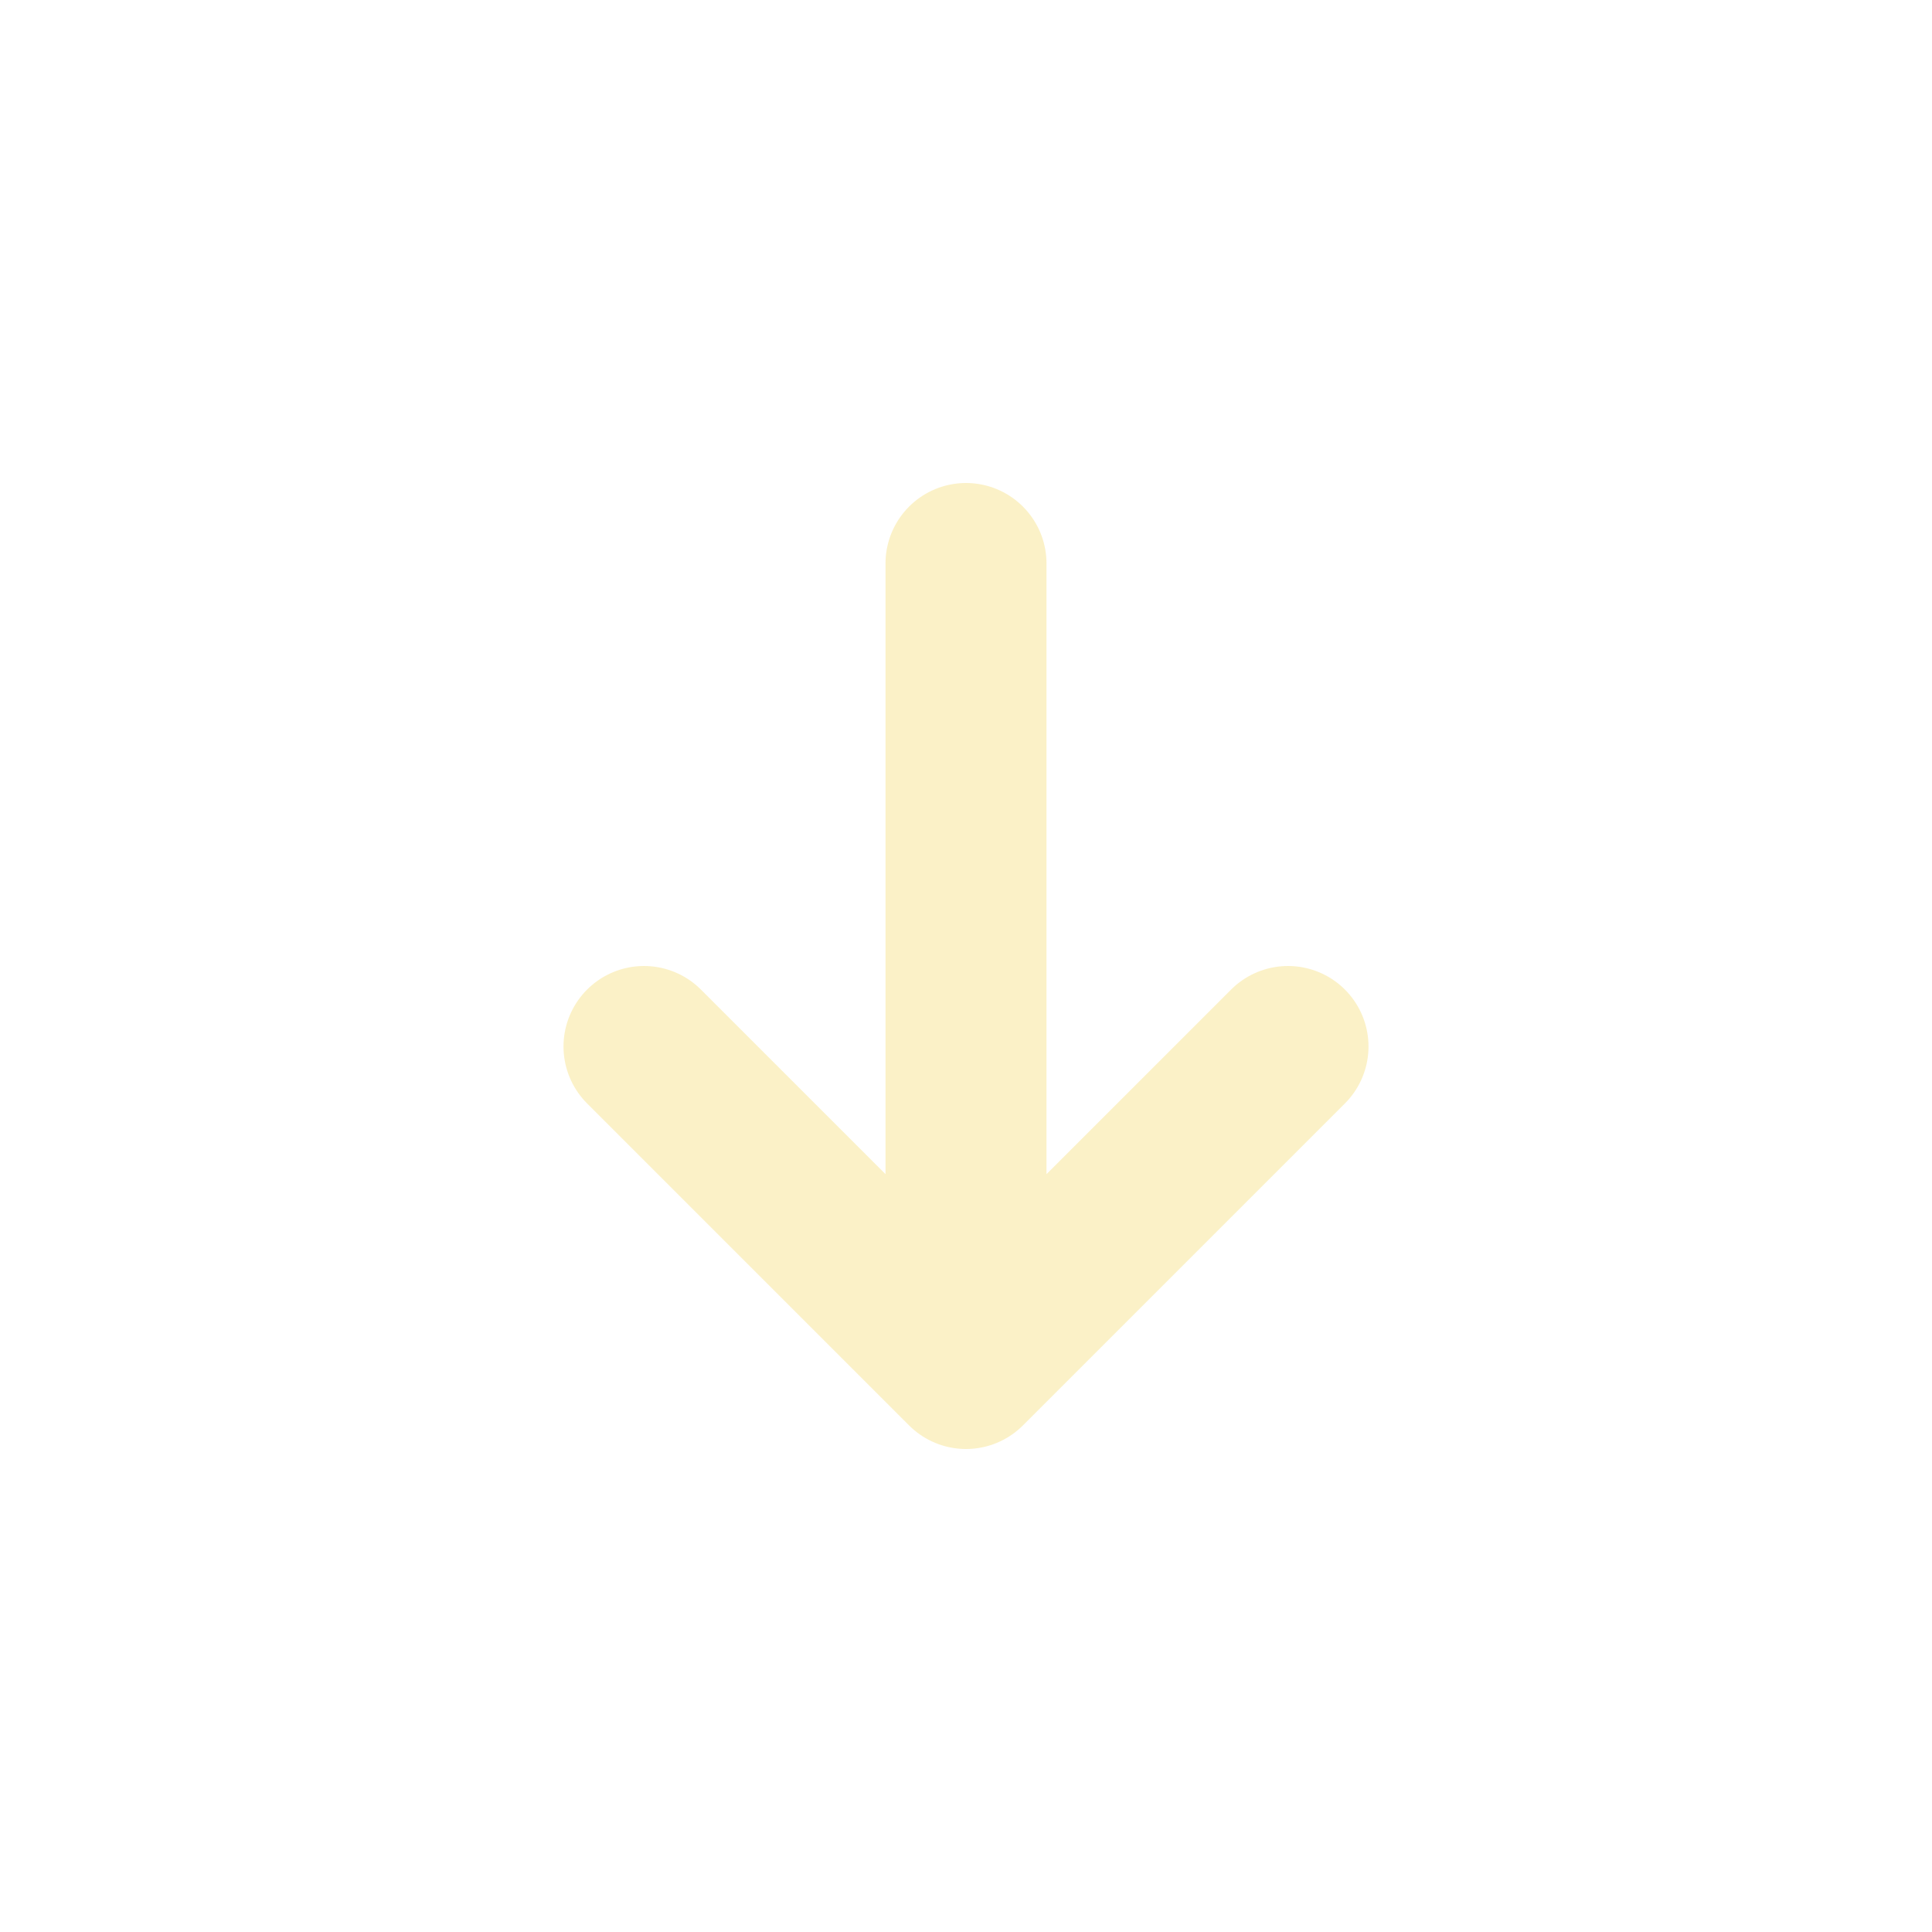
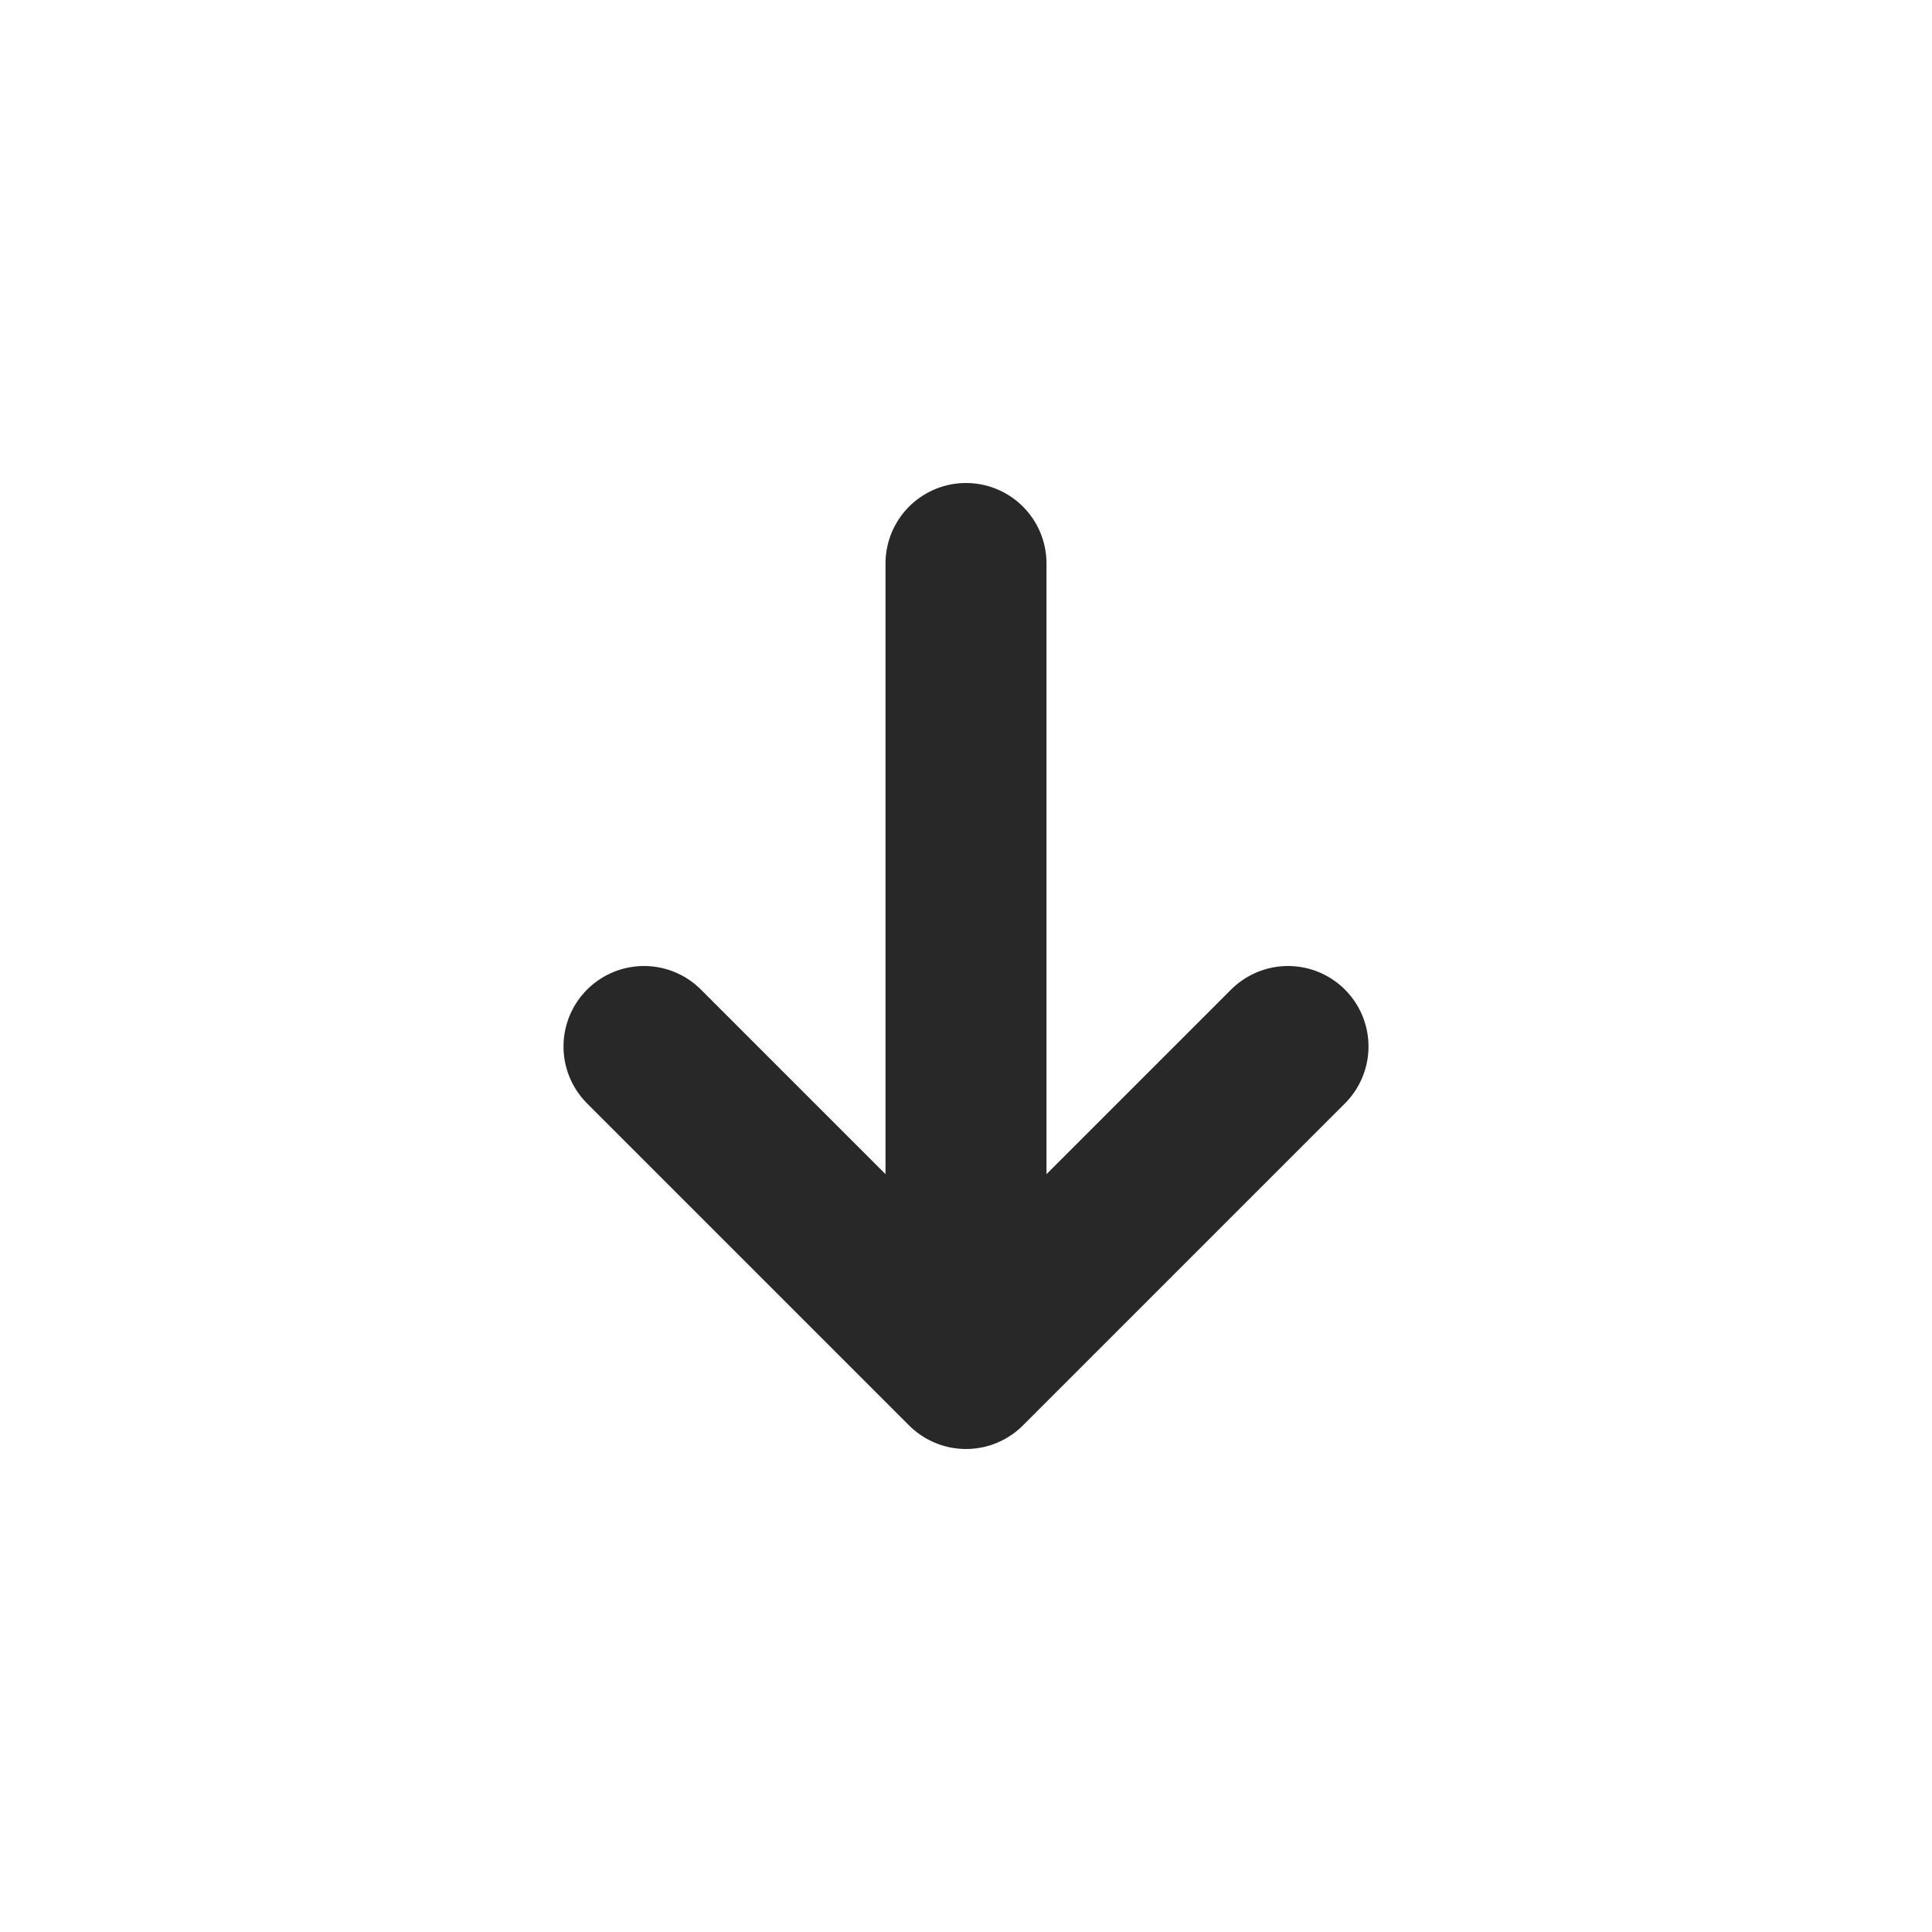
<svg xmlns="http://www.w3.org/2000/svg" width="800px" height="800px" viewBox="0 0 24 24" fill="none">
  <g id="Arrow / Arrow_Down_SM">
-     <path id="Vector" d="M12 7V17M12 17L16 13M12 17L8 13" stroke="#fbf1c7" stroke-width="2" stroke-linecap="round" stroke-linejoin="round" />
+     <path id="Vector" d="M12 7V17M12 17L16 13M12 17L8 13" stroke="#282828" stroke-width="2" stroke-linecap="round" stroke-linejoin="round" />
  </g>
</svg>
